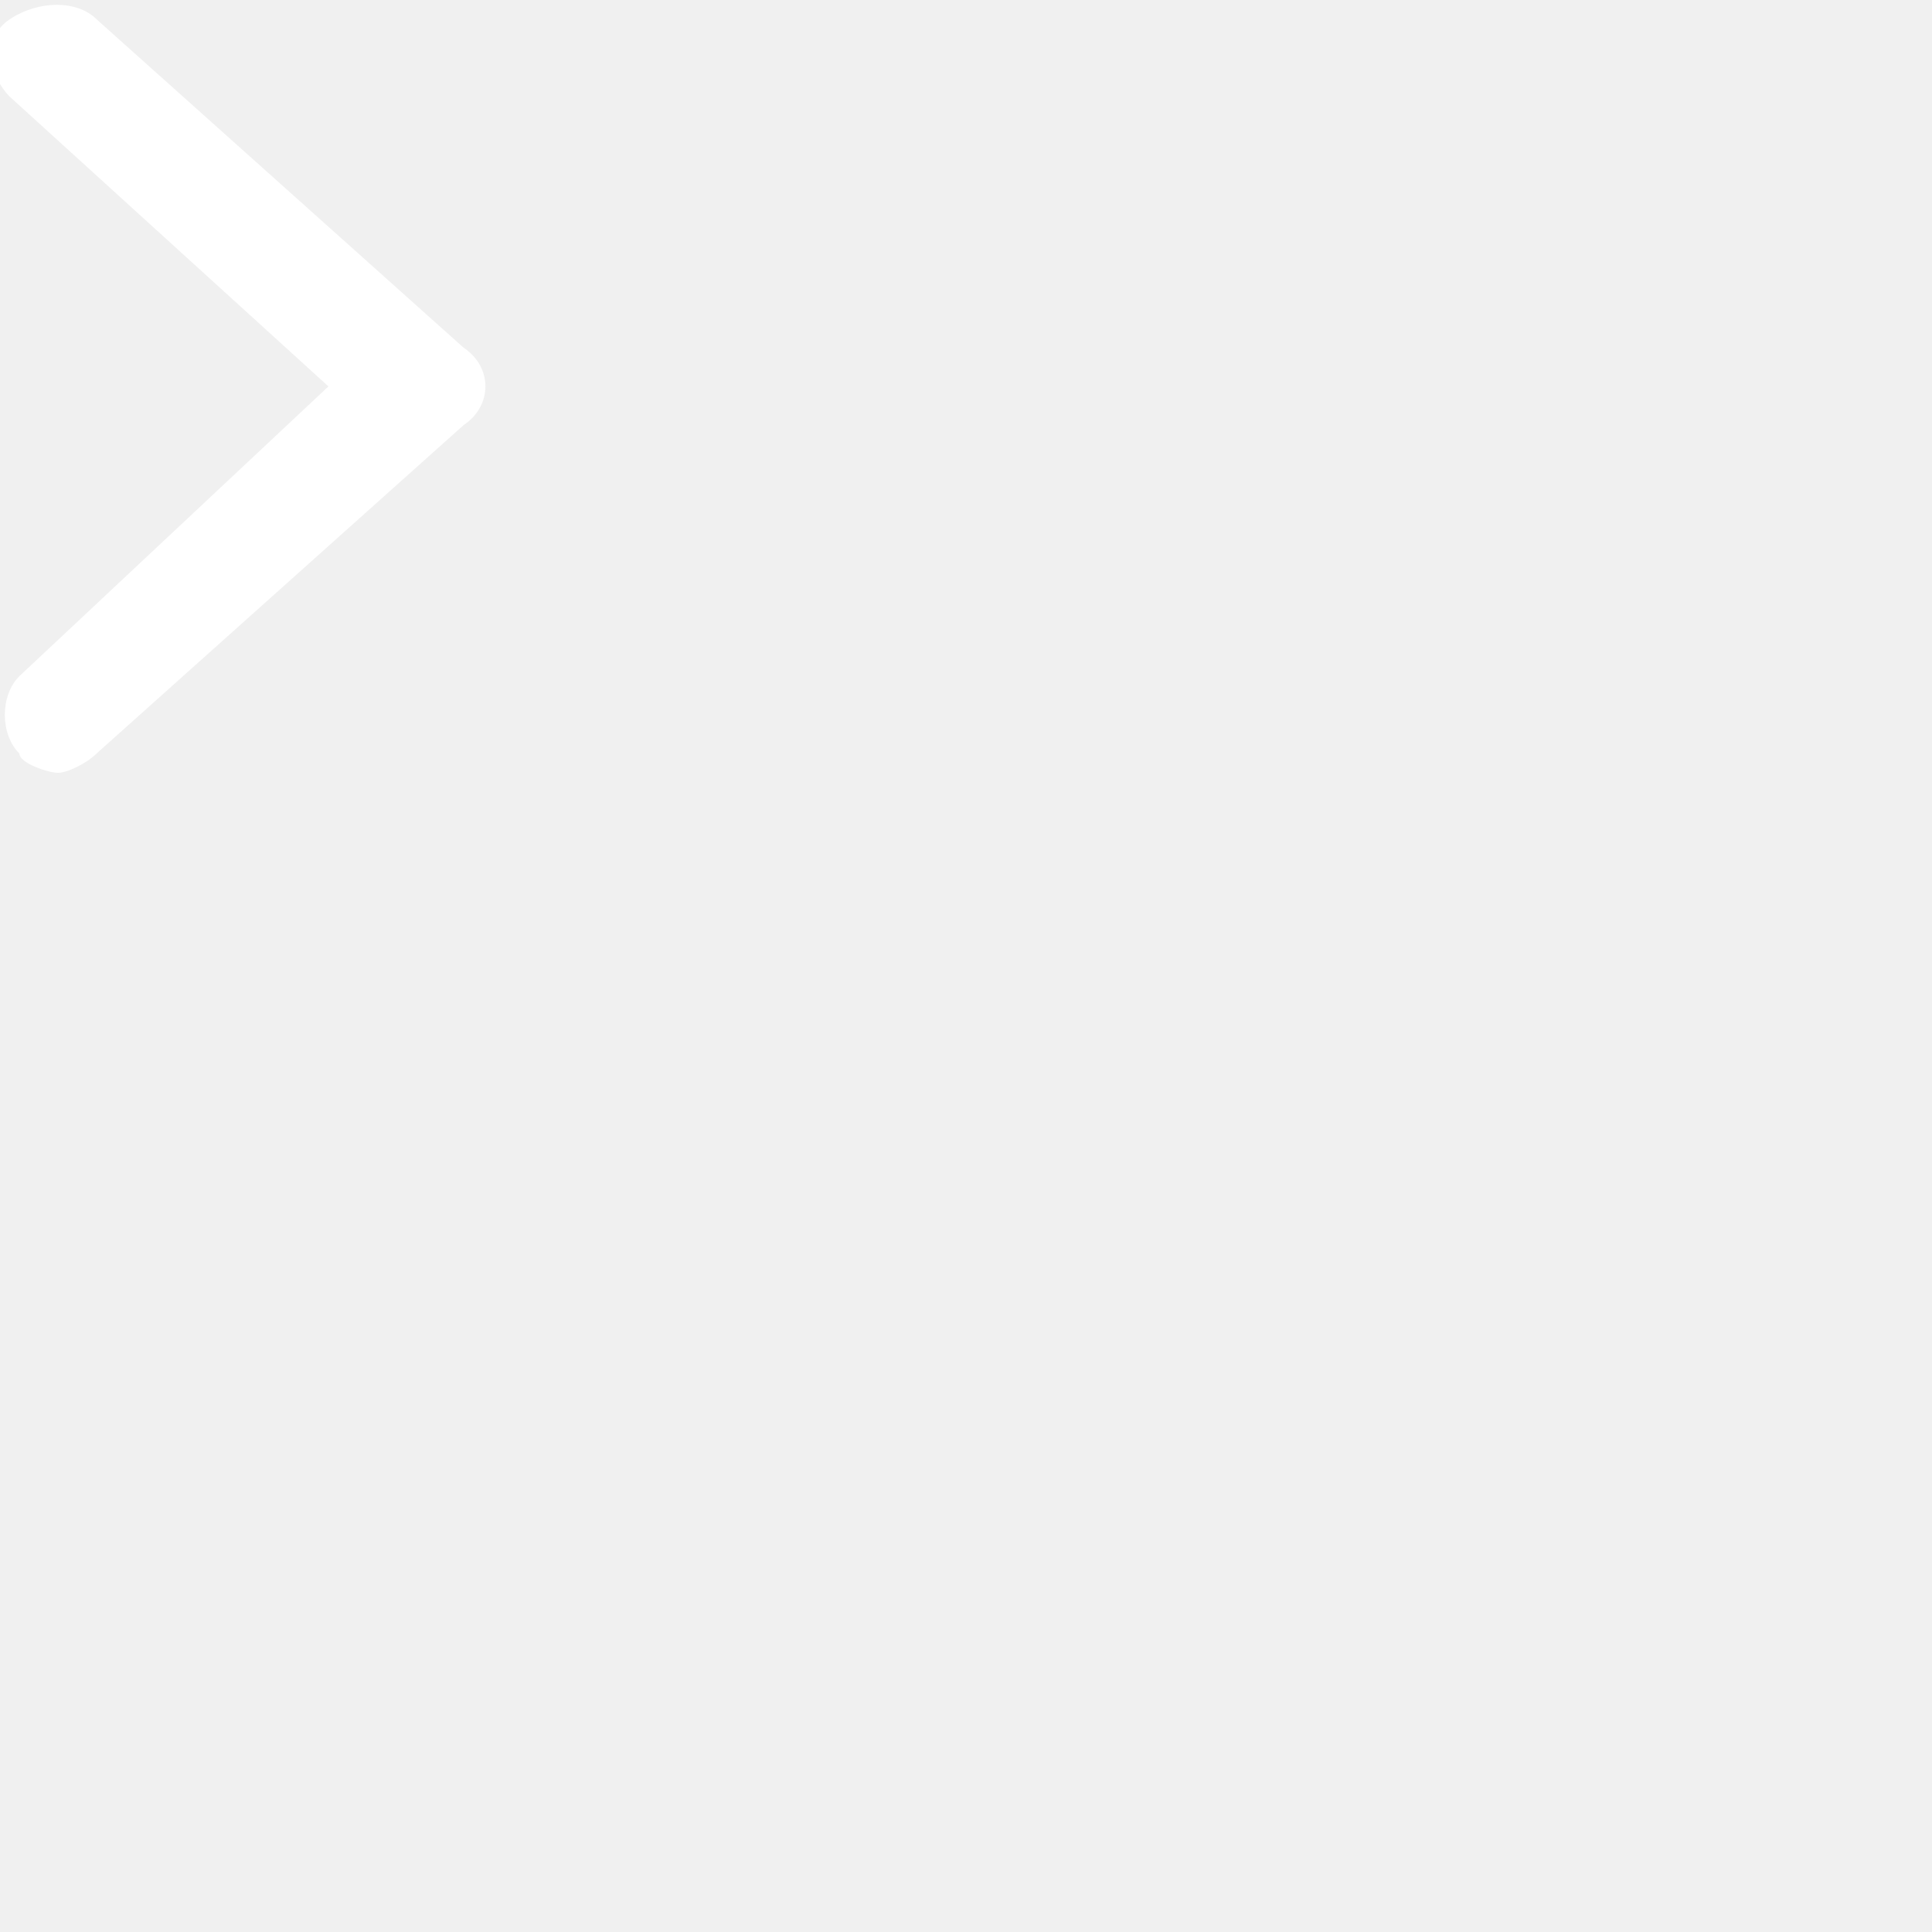
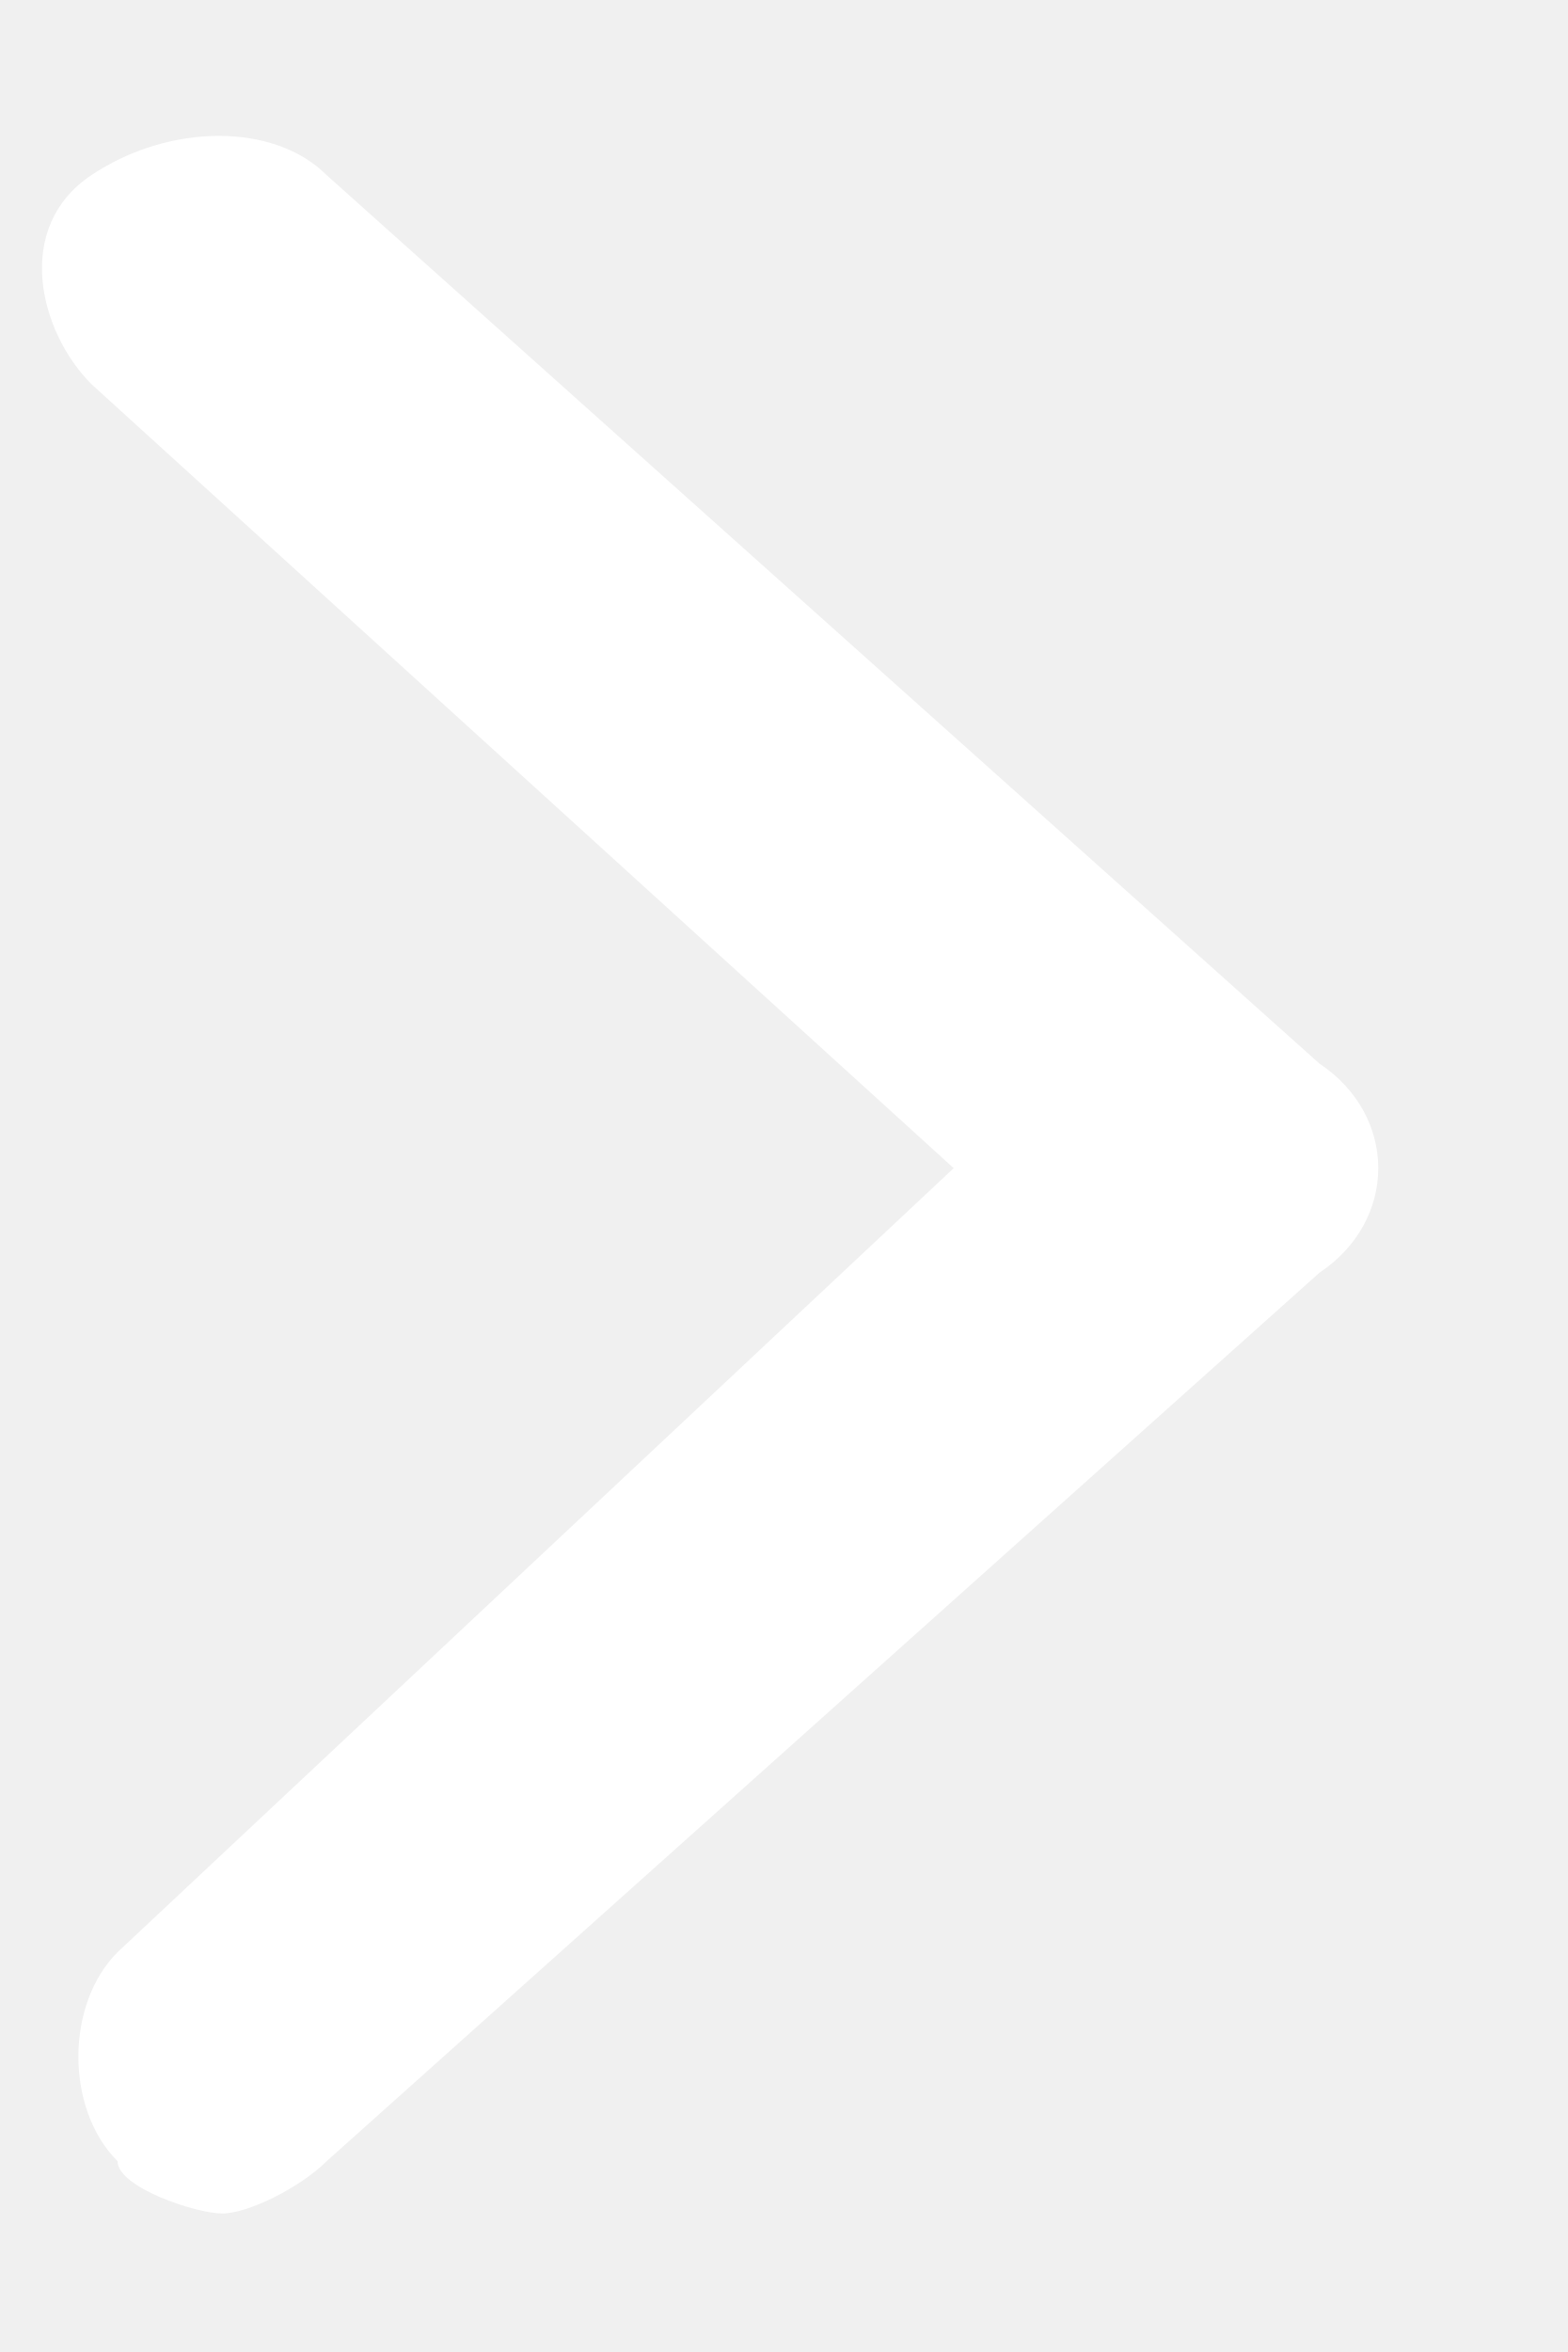
- <svg xmlns="http://www.w3.org/2000/svg" width="20" height="20" viewBox="0 0 20 20" fill="none">
-   <path d="M4.8 3.6 1 .2C.8 0 .4 0 .1.2-.2.4-.1.8.1 1l3.3 3L.2 7c-.2.2-.2.6 0 .8 0 .1.3.2.4.2.1 0 .3-.1.4-.2l3.8-3.4c.3-.2.3-.6 0-.8Z" fill="#fff" />
+ <svg xmlns="http://www.w3.org/2000/svg" width="6" height="9" viewBox="0 0 6 9" fill="none">
+   <path d="M5.05 4.07 1.25.67c-.2-.2-.6-.2-.9 0-.3.2-.2.6 0 .8l3.3 3-3.2 3c-.2.2-.2.6 0 .8 0 .1.3.2.4.2.1 0 .3-.1.4-.2l3.8-3.4c.3-.2.3-.6 0-.8Z" fill="#fff" />
</svg>
